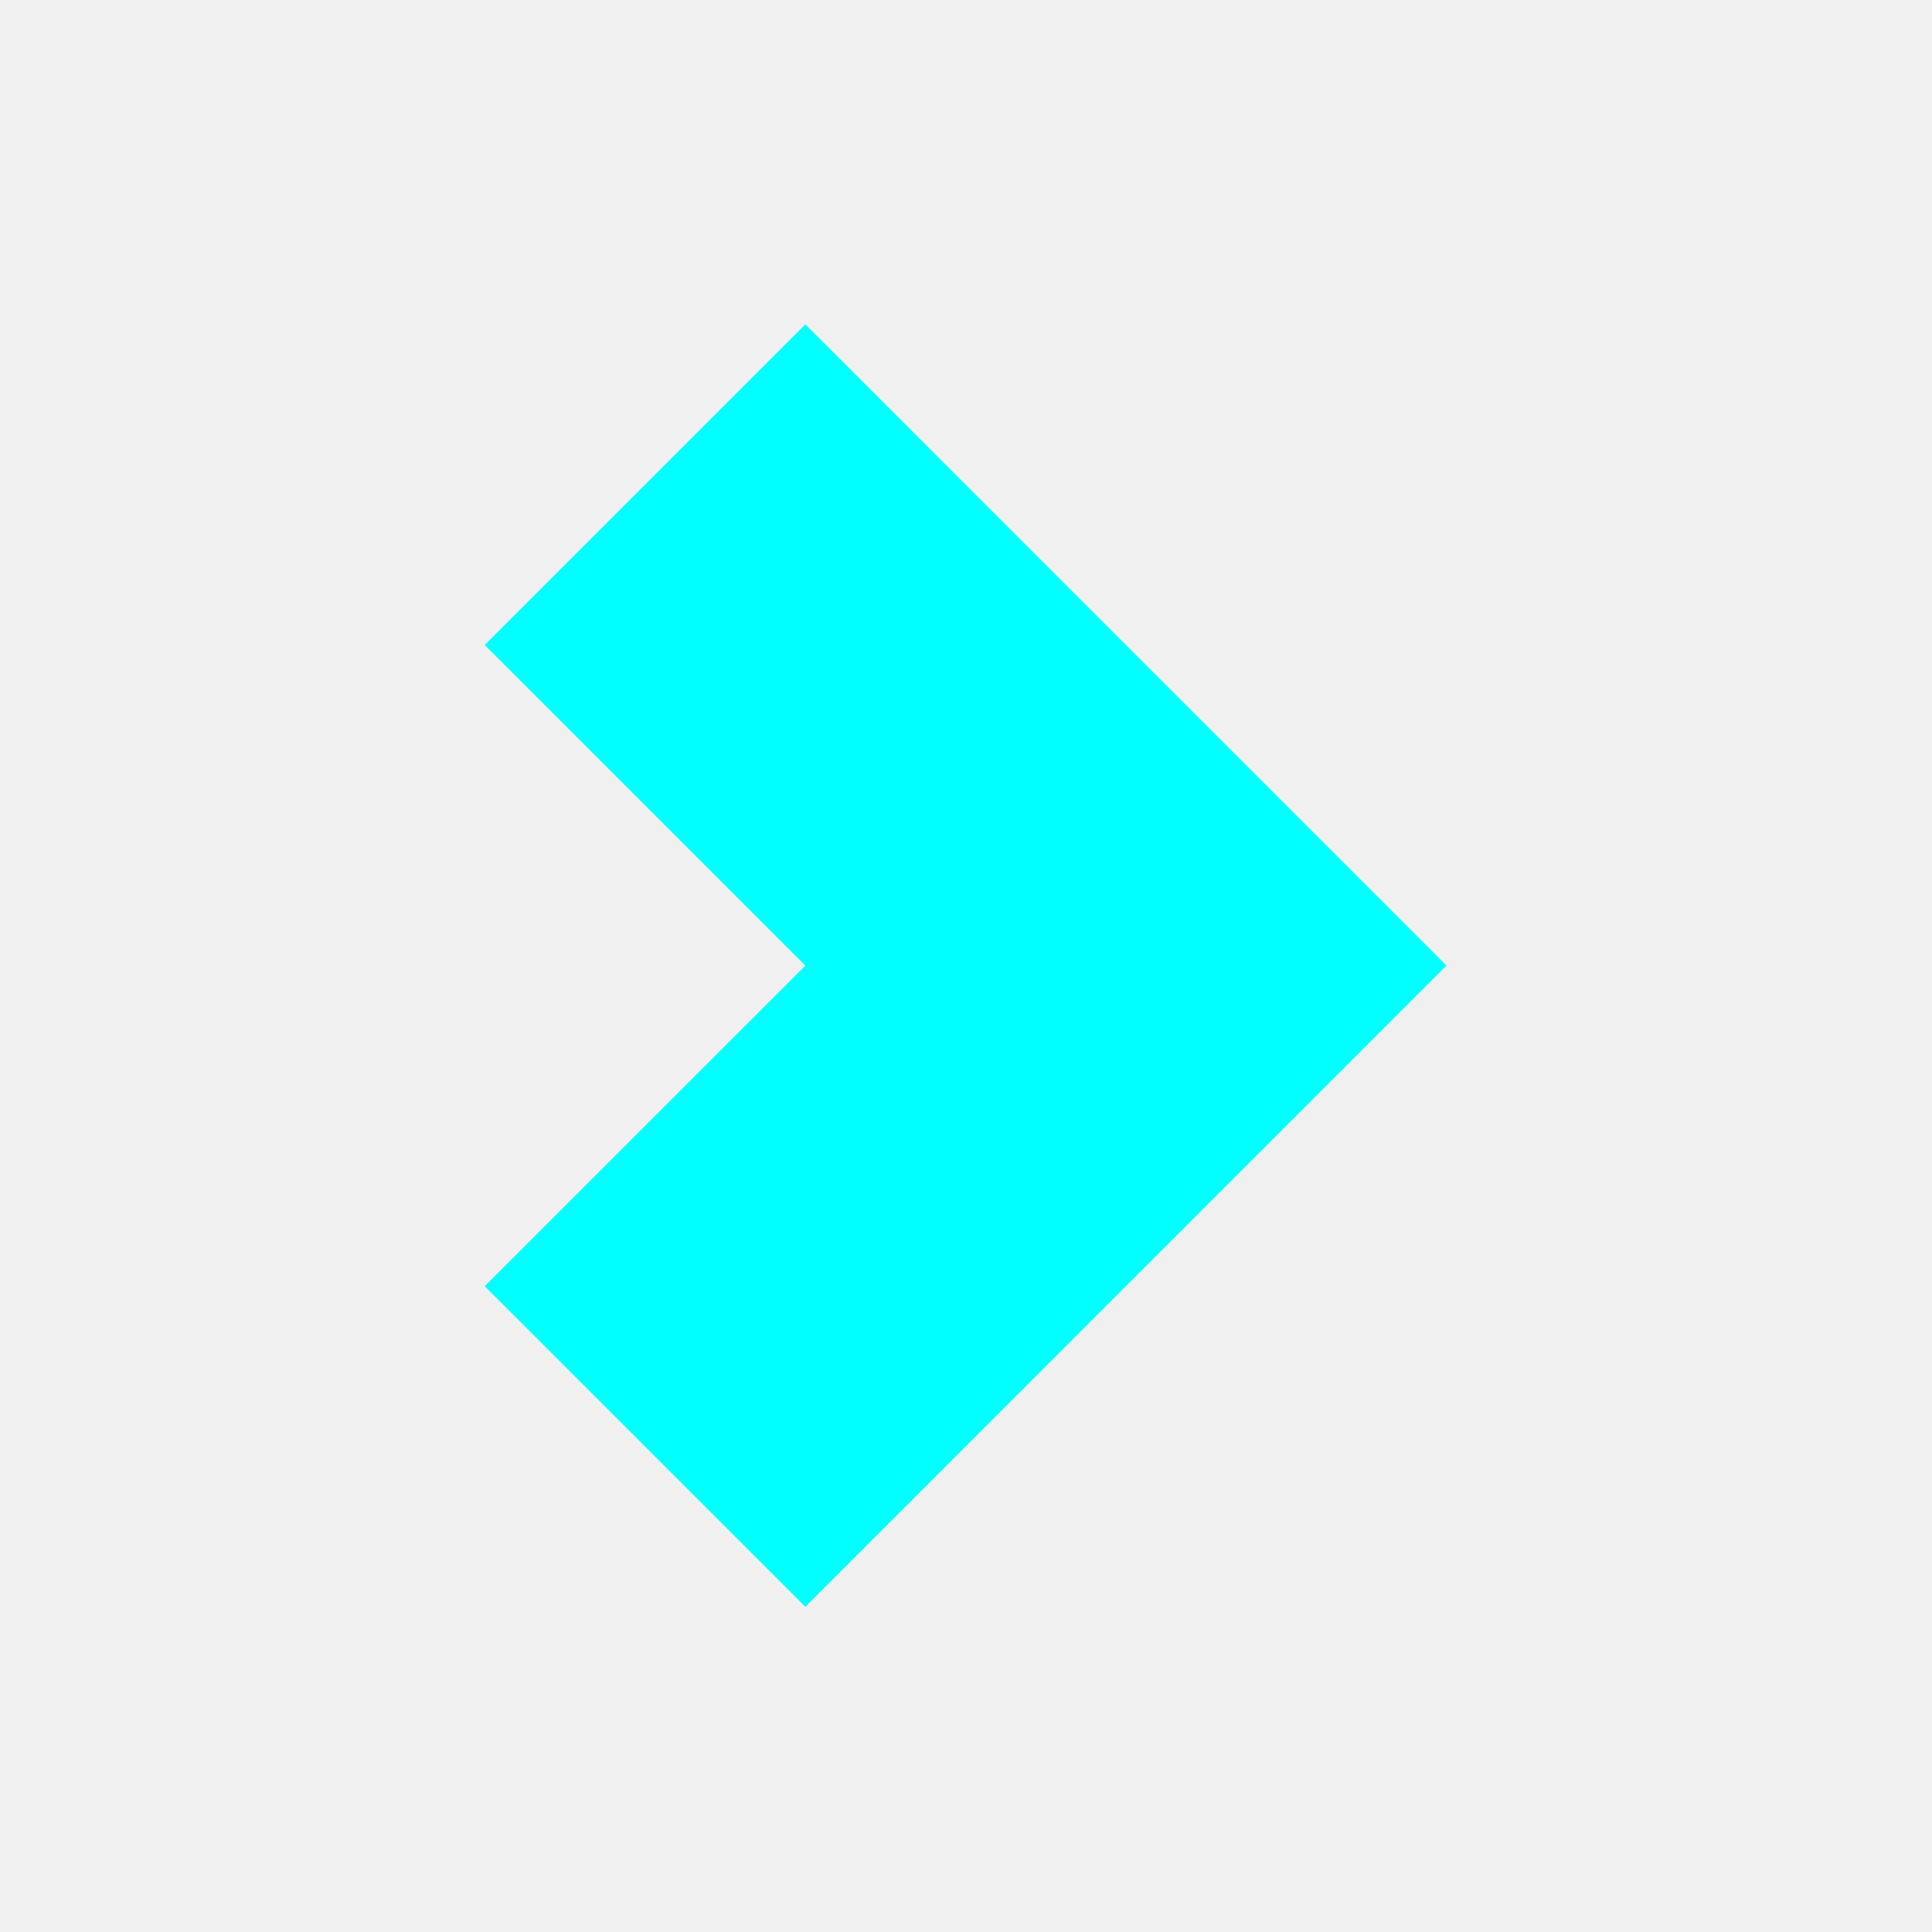
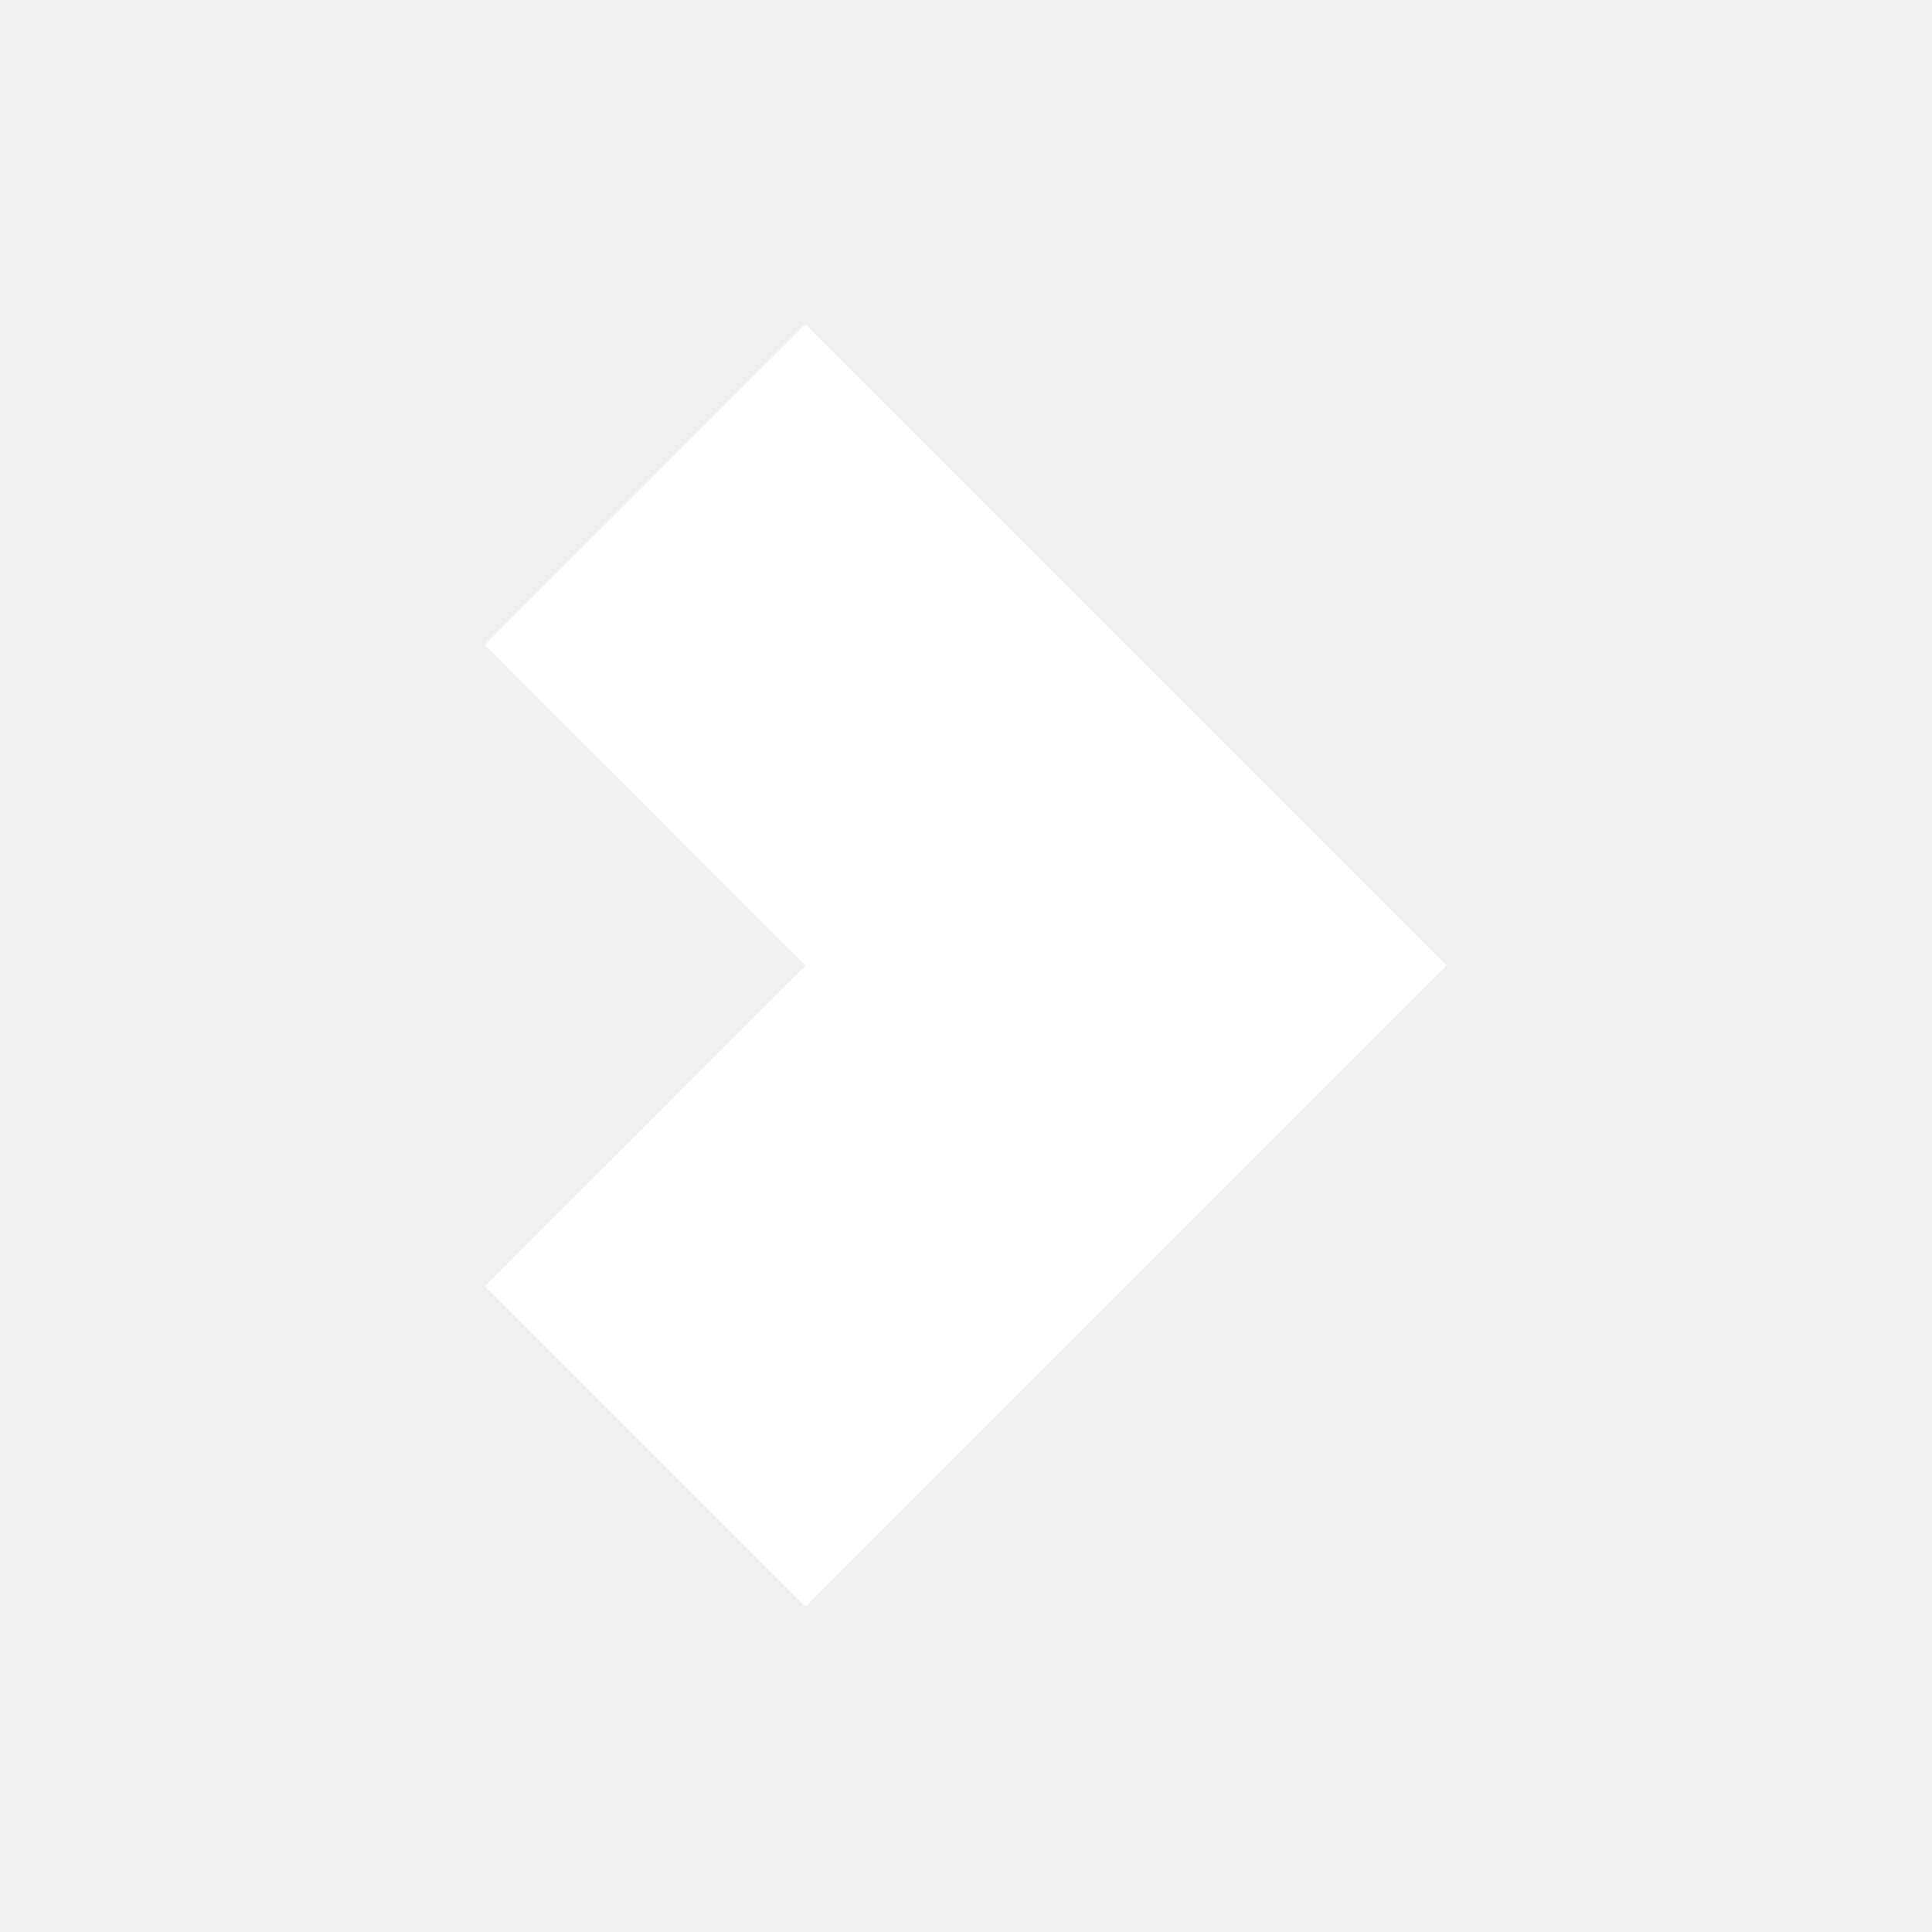
<svg xmlns="http://www.w3.org/2000/svg" id="Ebene_1" data-name="Ebene 1" viewBox="0 0 566.93 566.93">
  <defs>
-     <style>.cls-1{fill:#00FFFF;}</style>
+     <style>.cls-1{fill:#FFFFFF;}</style>
  </defs>
  <polygon class="cls-1" points="236.41 283.46 142.28 377.58 236.41 471.7 424.64 283.46 236.41 95.22 142.28 189.34 236.41 283.46" />
</svg>
